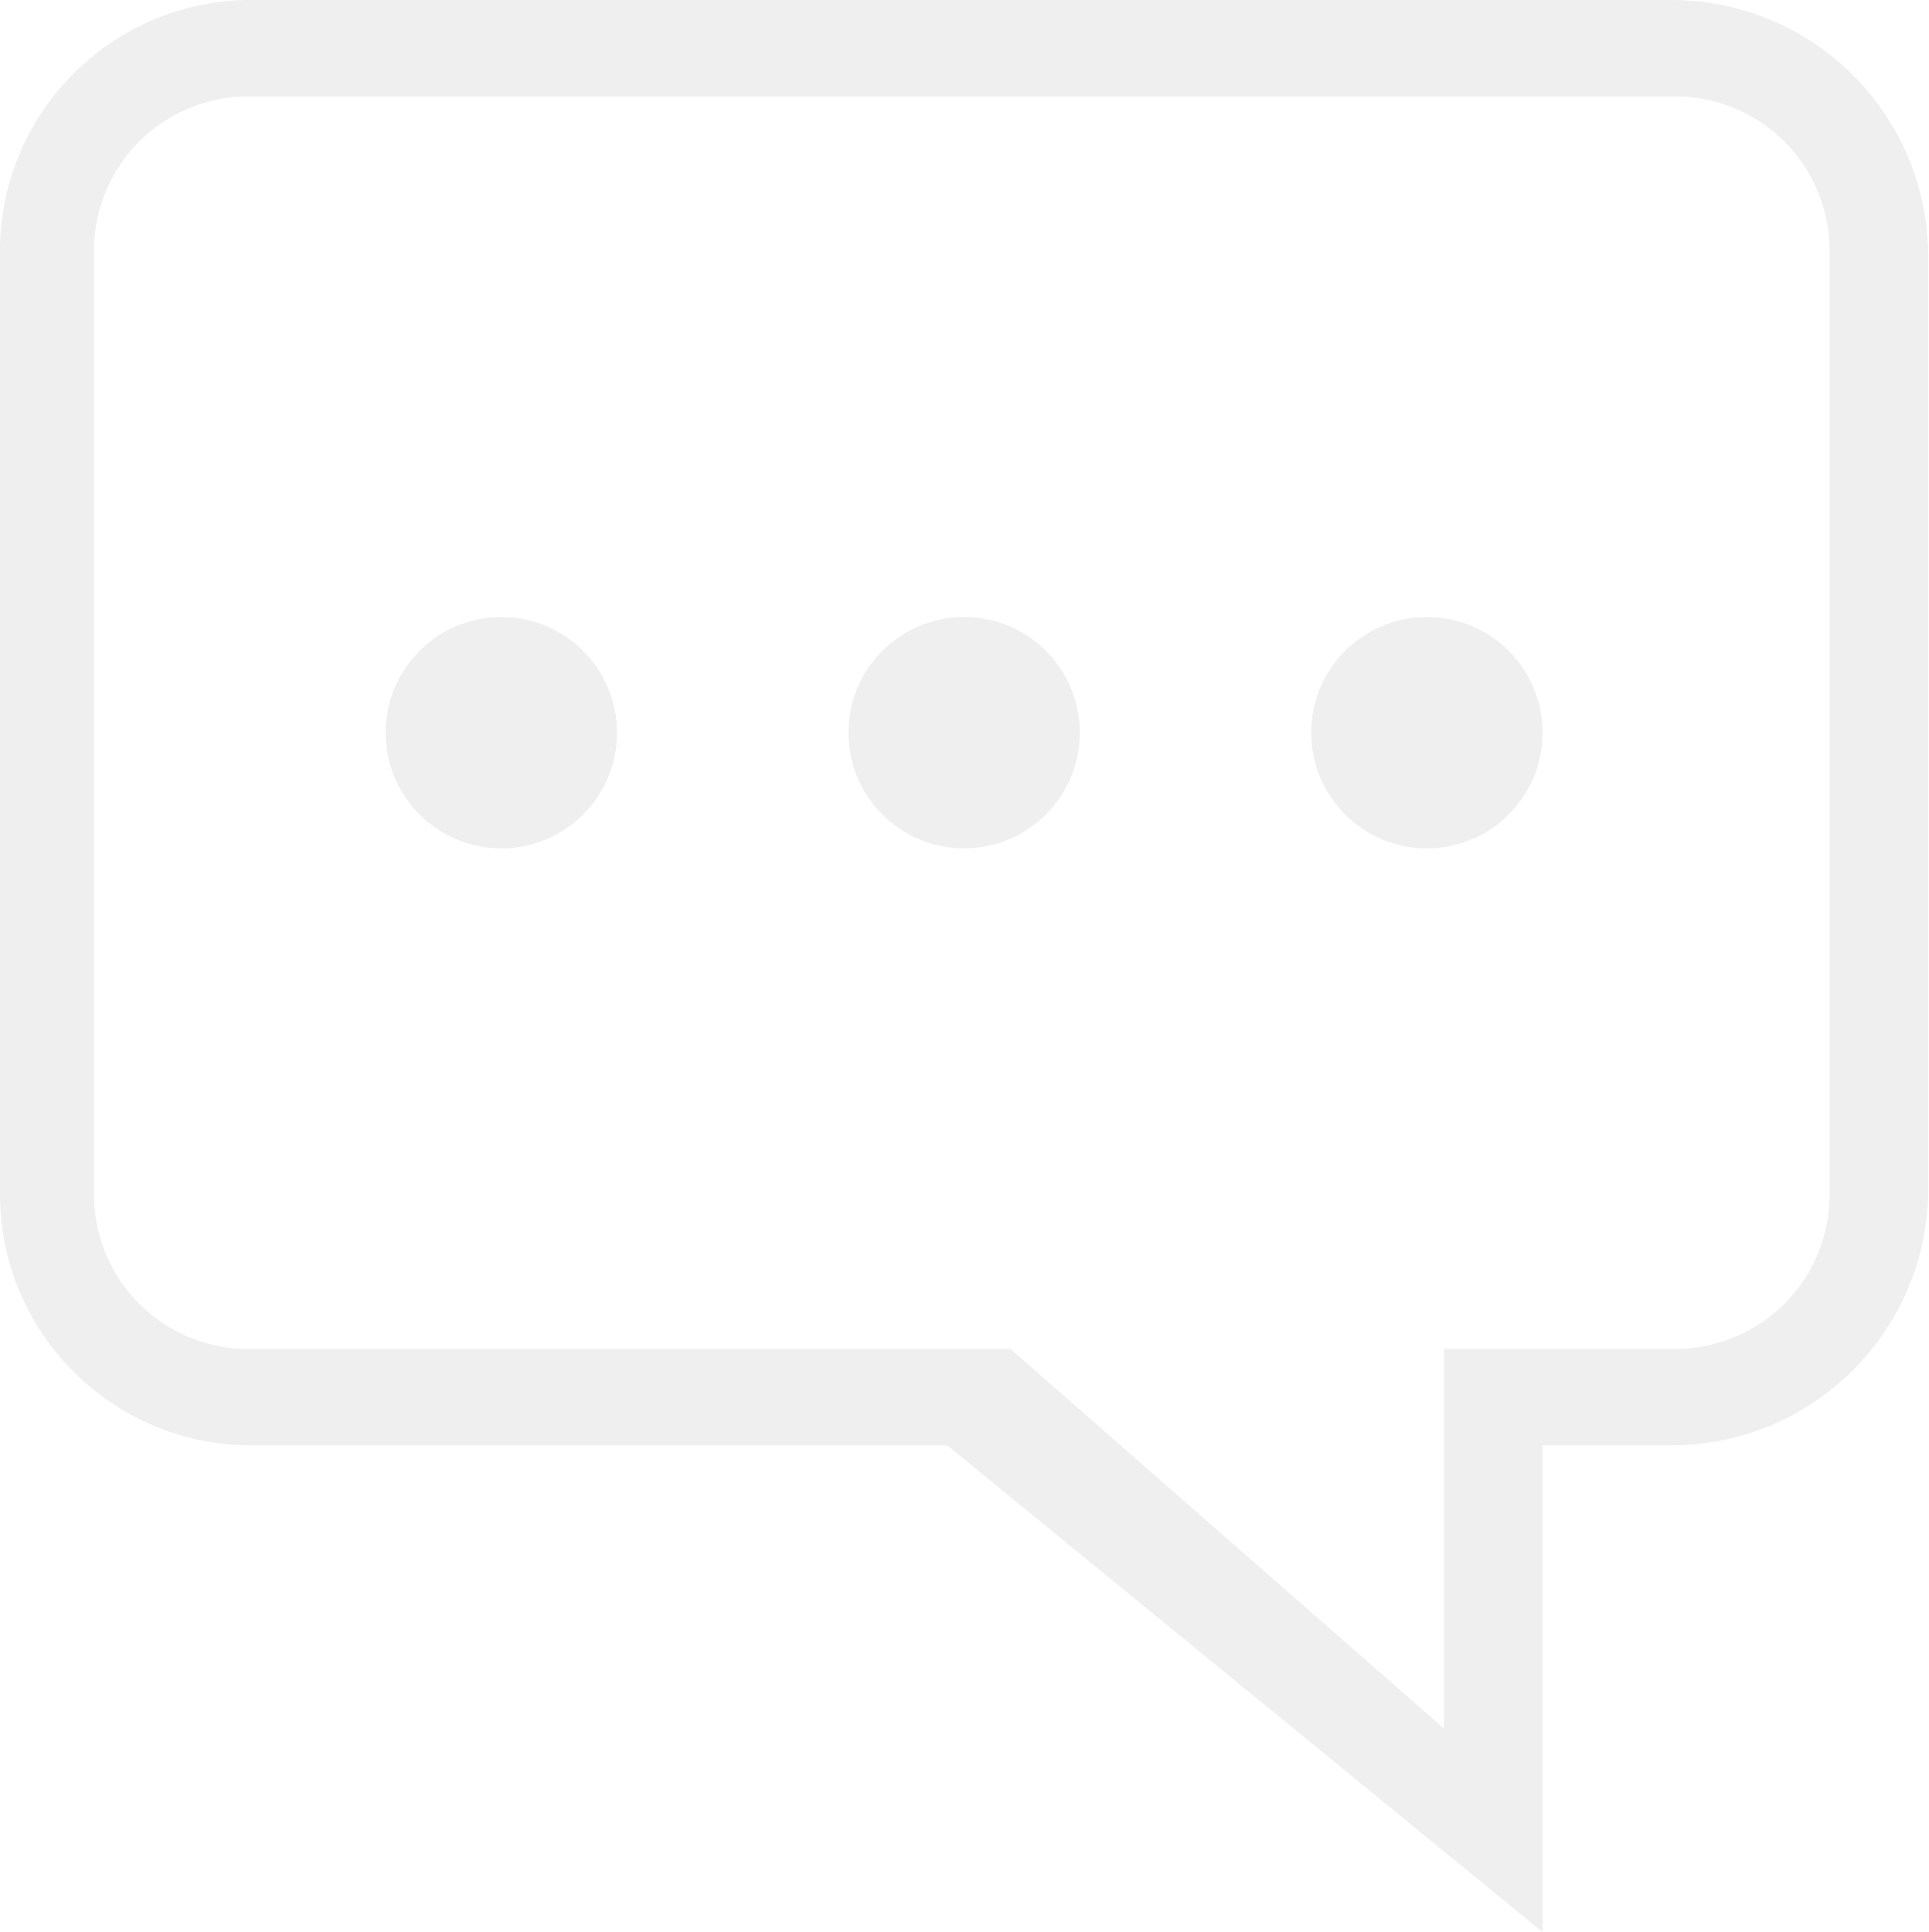
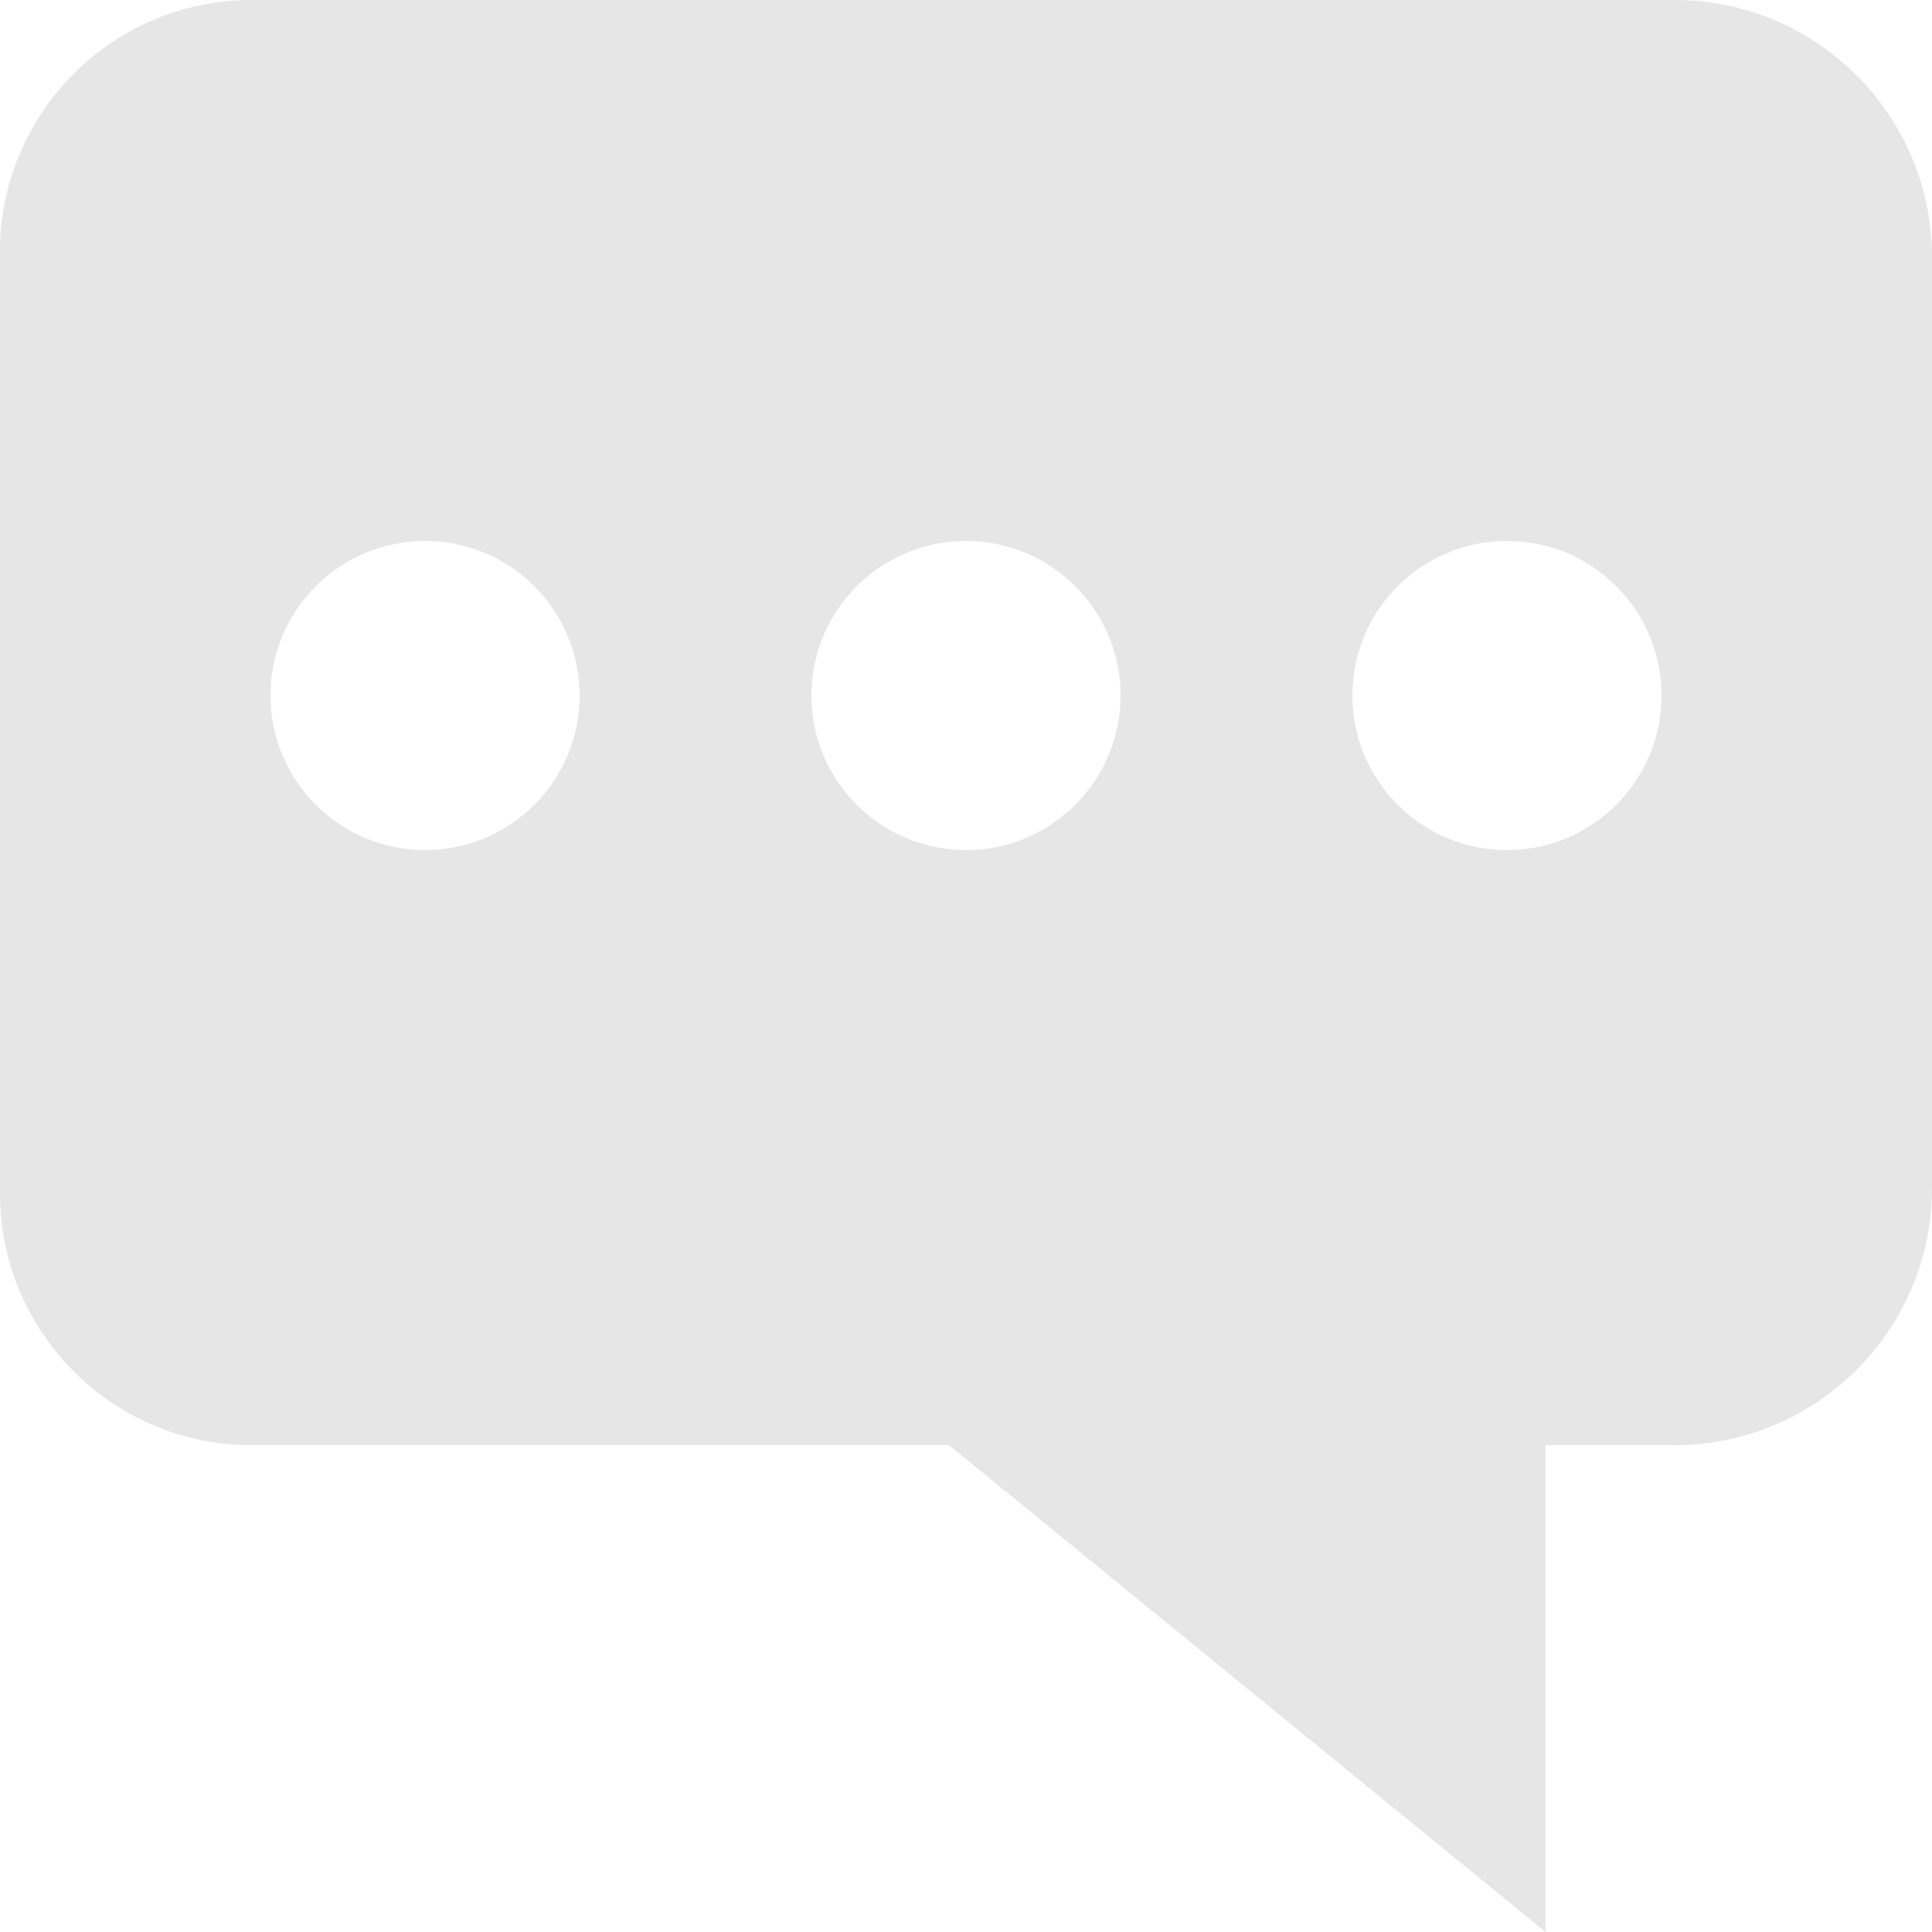
- <svg xmlns="http://www.w3.org/2000/svg" id="Слой_1" data-name="Слой 1" viewBox="0 0 25 25.05">
+ <svg xmlns="http://www.w3.org/2000/svg" id="Слой_1" data-name="Слой 1" viewBox="0 0 25 25">
  <defs>
-     <style>
-       .cls-1 {
-         fill: none;
-       }
- 
-       .cls-2 {
-         fill: #efefef;
-       }
-     </style>
+     <style>.cls-1{fill:#e6e6e6;}</style>
  </defs>
-   <g>
-     <path class="cls-1" d="M21.83.62H3.17A2.64,2.64,0,0,0,.6,3.32v12a2.64,2.64,0,0,0,2.57,2.7H13.1l6.54,5.6v-5.6h2.19a2.64,2.64,0,0,0,2.57-2.7v-12A2.64,2.64,0,0,0,21.83.62Z" />
-     <path class="cls-2" d="M20,25.05l-7.72-6.31H3.18A3.26,3.26,0,0,1,0,15.41V3.33A3.26,3.26,0,0,1,3.18,0H21.67A3.33,3.33,0,0,1,25,3.33V15.41a3.33,3.33,0,0,1-3.33,3.33H20ZM3.22,1.25a2,2,0,0,0-2,2.08V15.42a2,2,0,0,0,1.94,2.07h9.94l5.62,4.92V17.49h3a2,2,0,0,0,2-2.08V3.33a2,2,0,0,0-2-2.08Z" />
-   </g>
-   <circle class="cls-2" cx="6.5" cy="9.5" r="1.5" />
-   <circle class="cls-2" cx="12.5" cy="9.5" r="1.5" />
-   <circle class="cls-2" cx="18.5" cy="9.5" r="1.5" />
+   <path class="cls-1" d="M21.83.62H3.17A2.64,2.64,0,0,0,.6,3.31v12A2.64,2.64,0,0,0,3.17,18H13.1l6.54,5.59V18h2.19a2.64,2.64,0,0,0,2.57-2.69v-12A2.64,2.64,0,0,0,21.83.62ZM19.5,11a2,2,0,1,1,2-2A2,2,0,0,1,19.5,11ZM3.5,9a2,2,0,1,1,2,2A2,2,0,0,1,3.5,9Zm7,0a2,2,0,1,1,2,2A2,2,0,0,1,10.5,9Z" />
+   <path class="cls-1" d="M21.67,0H3.18A3.26,3.26,0,0,0,0,3.32V15.38A3.26,3.26,0,0,0,3.18,18.7h9.1L20,25V18.7h1.67A3.33,3.33,0,0,0,25,15.38V3.32A3.33,3.33,0,0,0,21.67,0Zm2.08,15.38a2,2,0,0,1-2,2.07h-3v4.91l-5.62-4.91H3.19a2,2,0,0,1-1.94-2.07V3.32a2,2,0,0,1,2-2.07H21.78a2,2,0,0,1,2,2.07Z" />
</svg>
